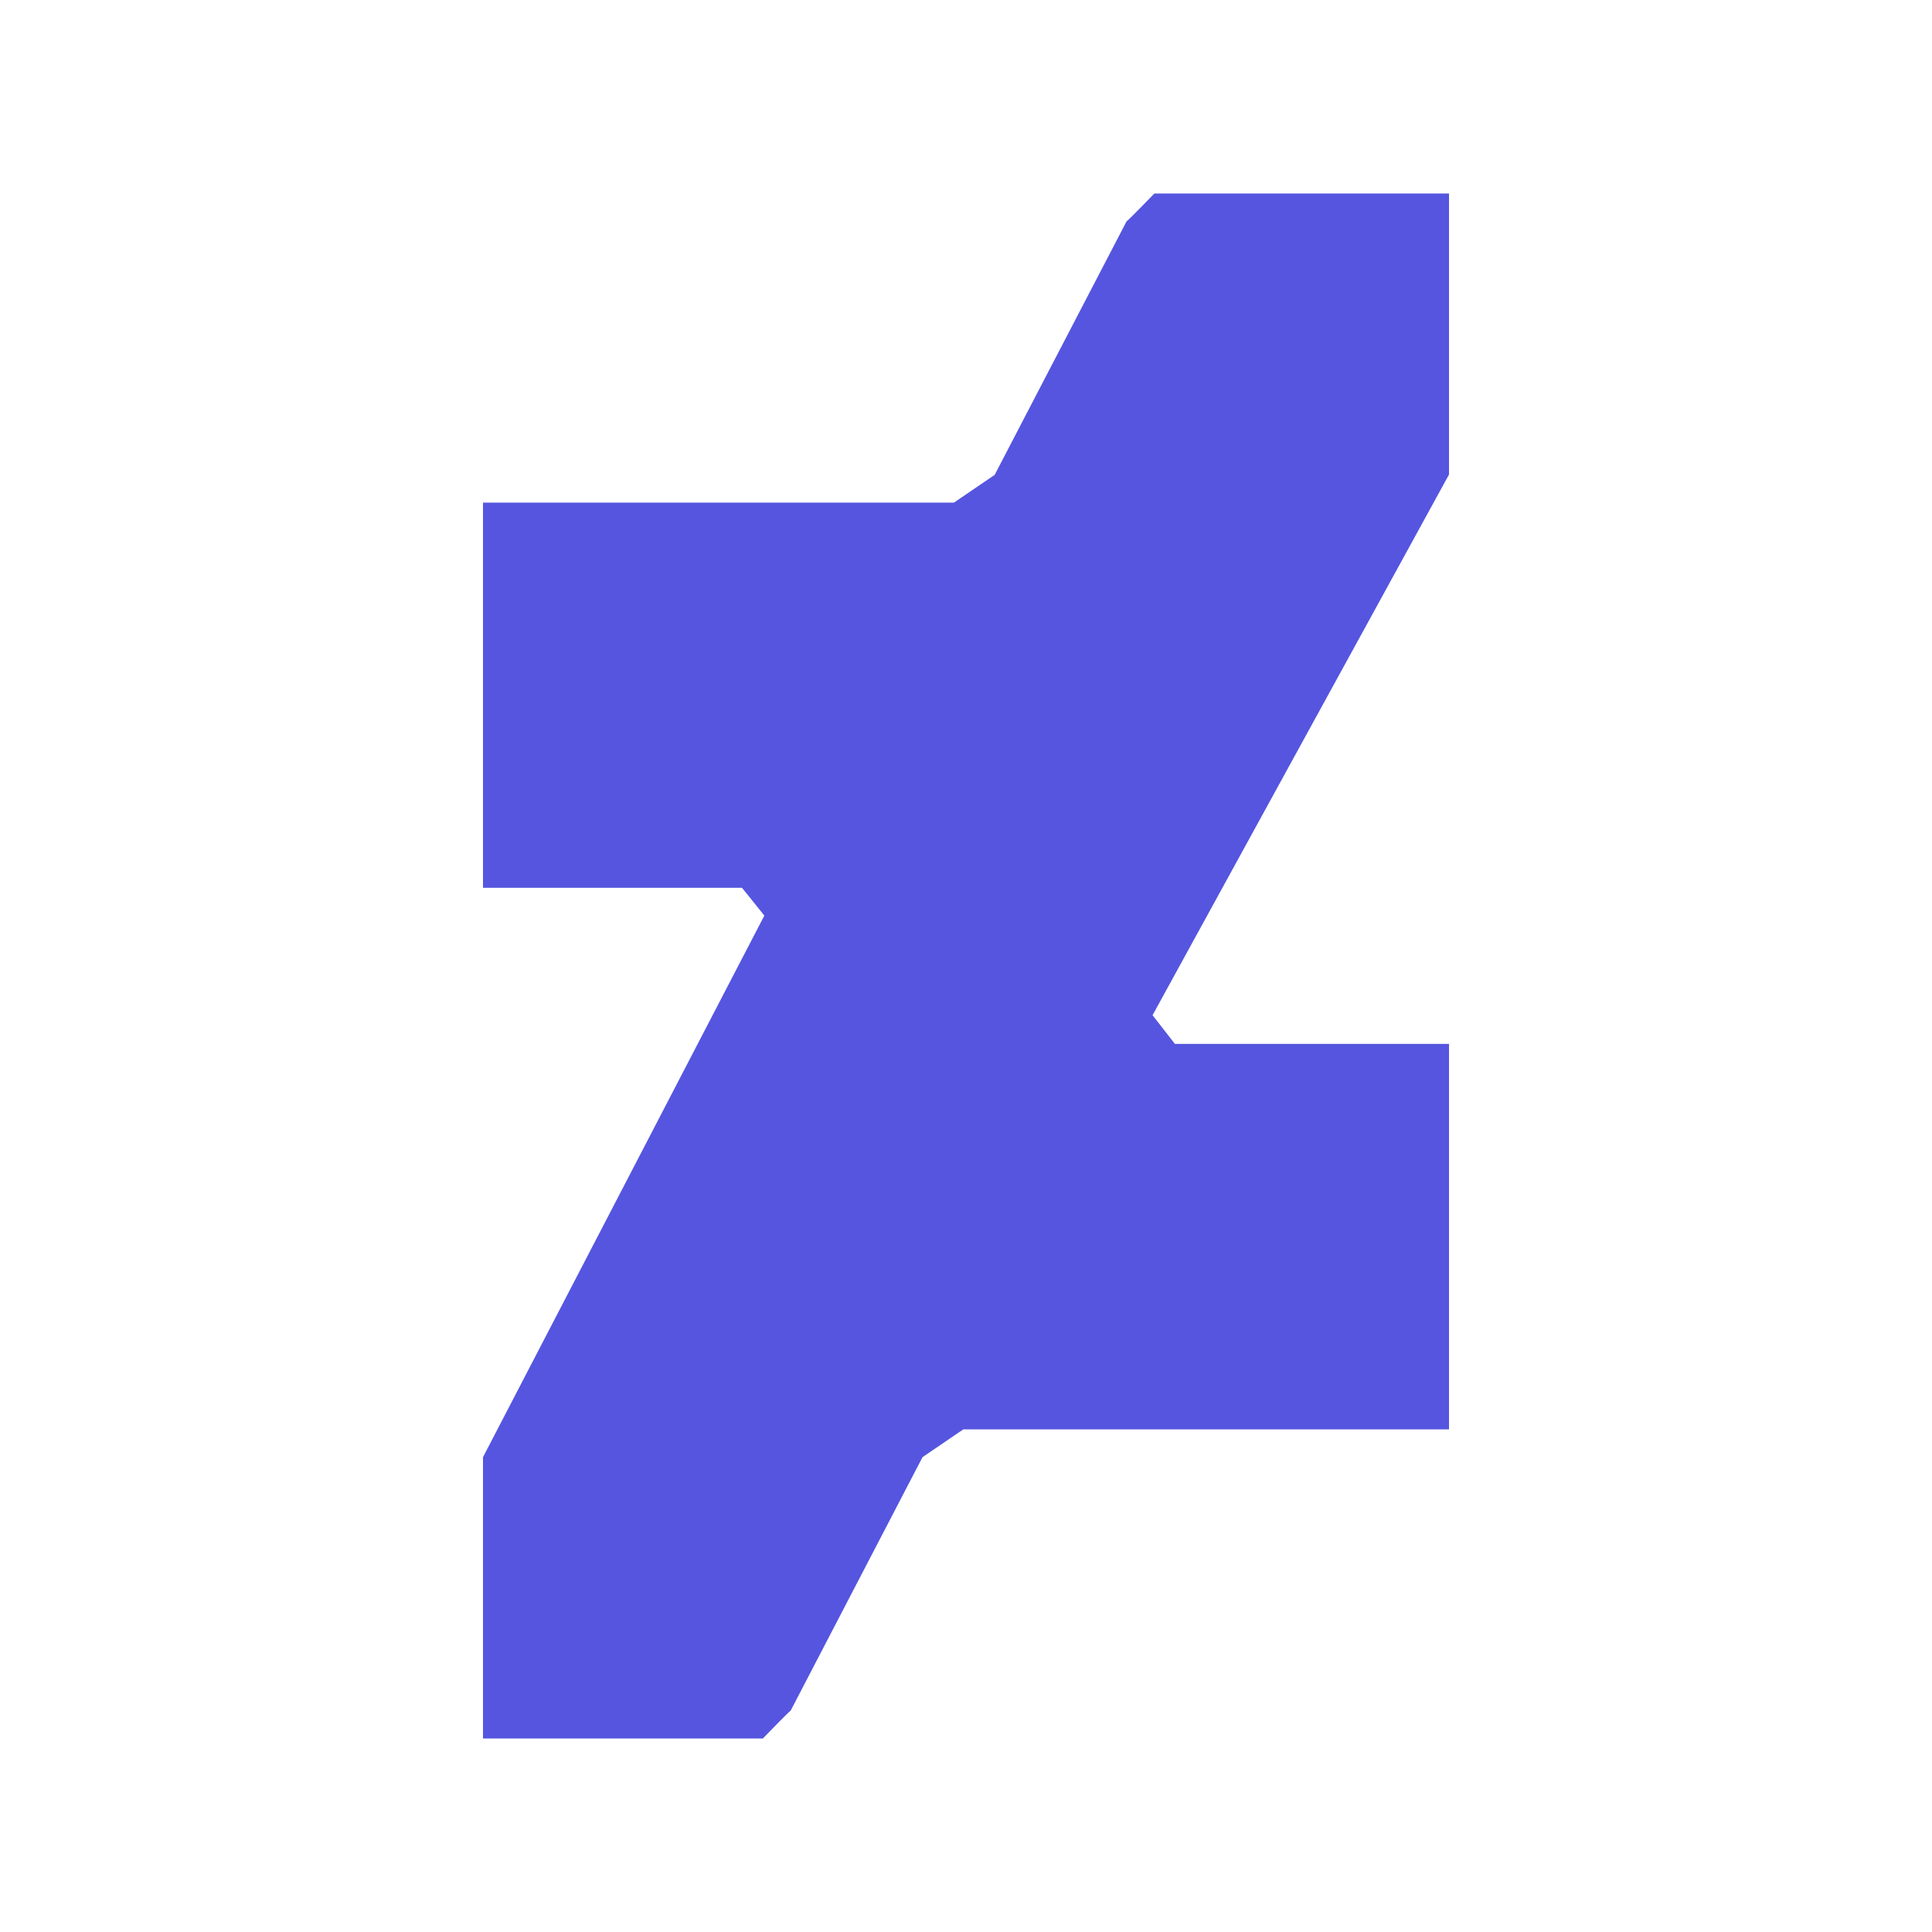
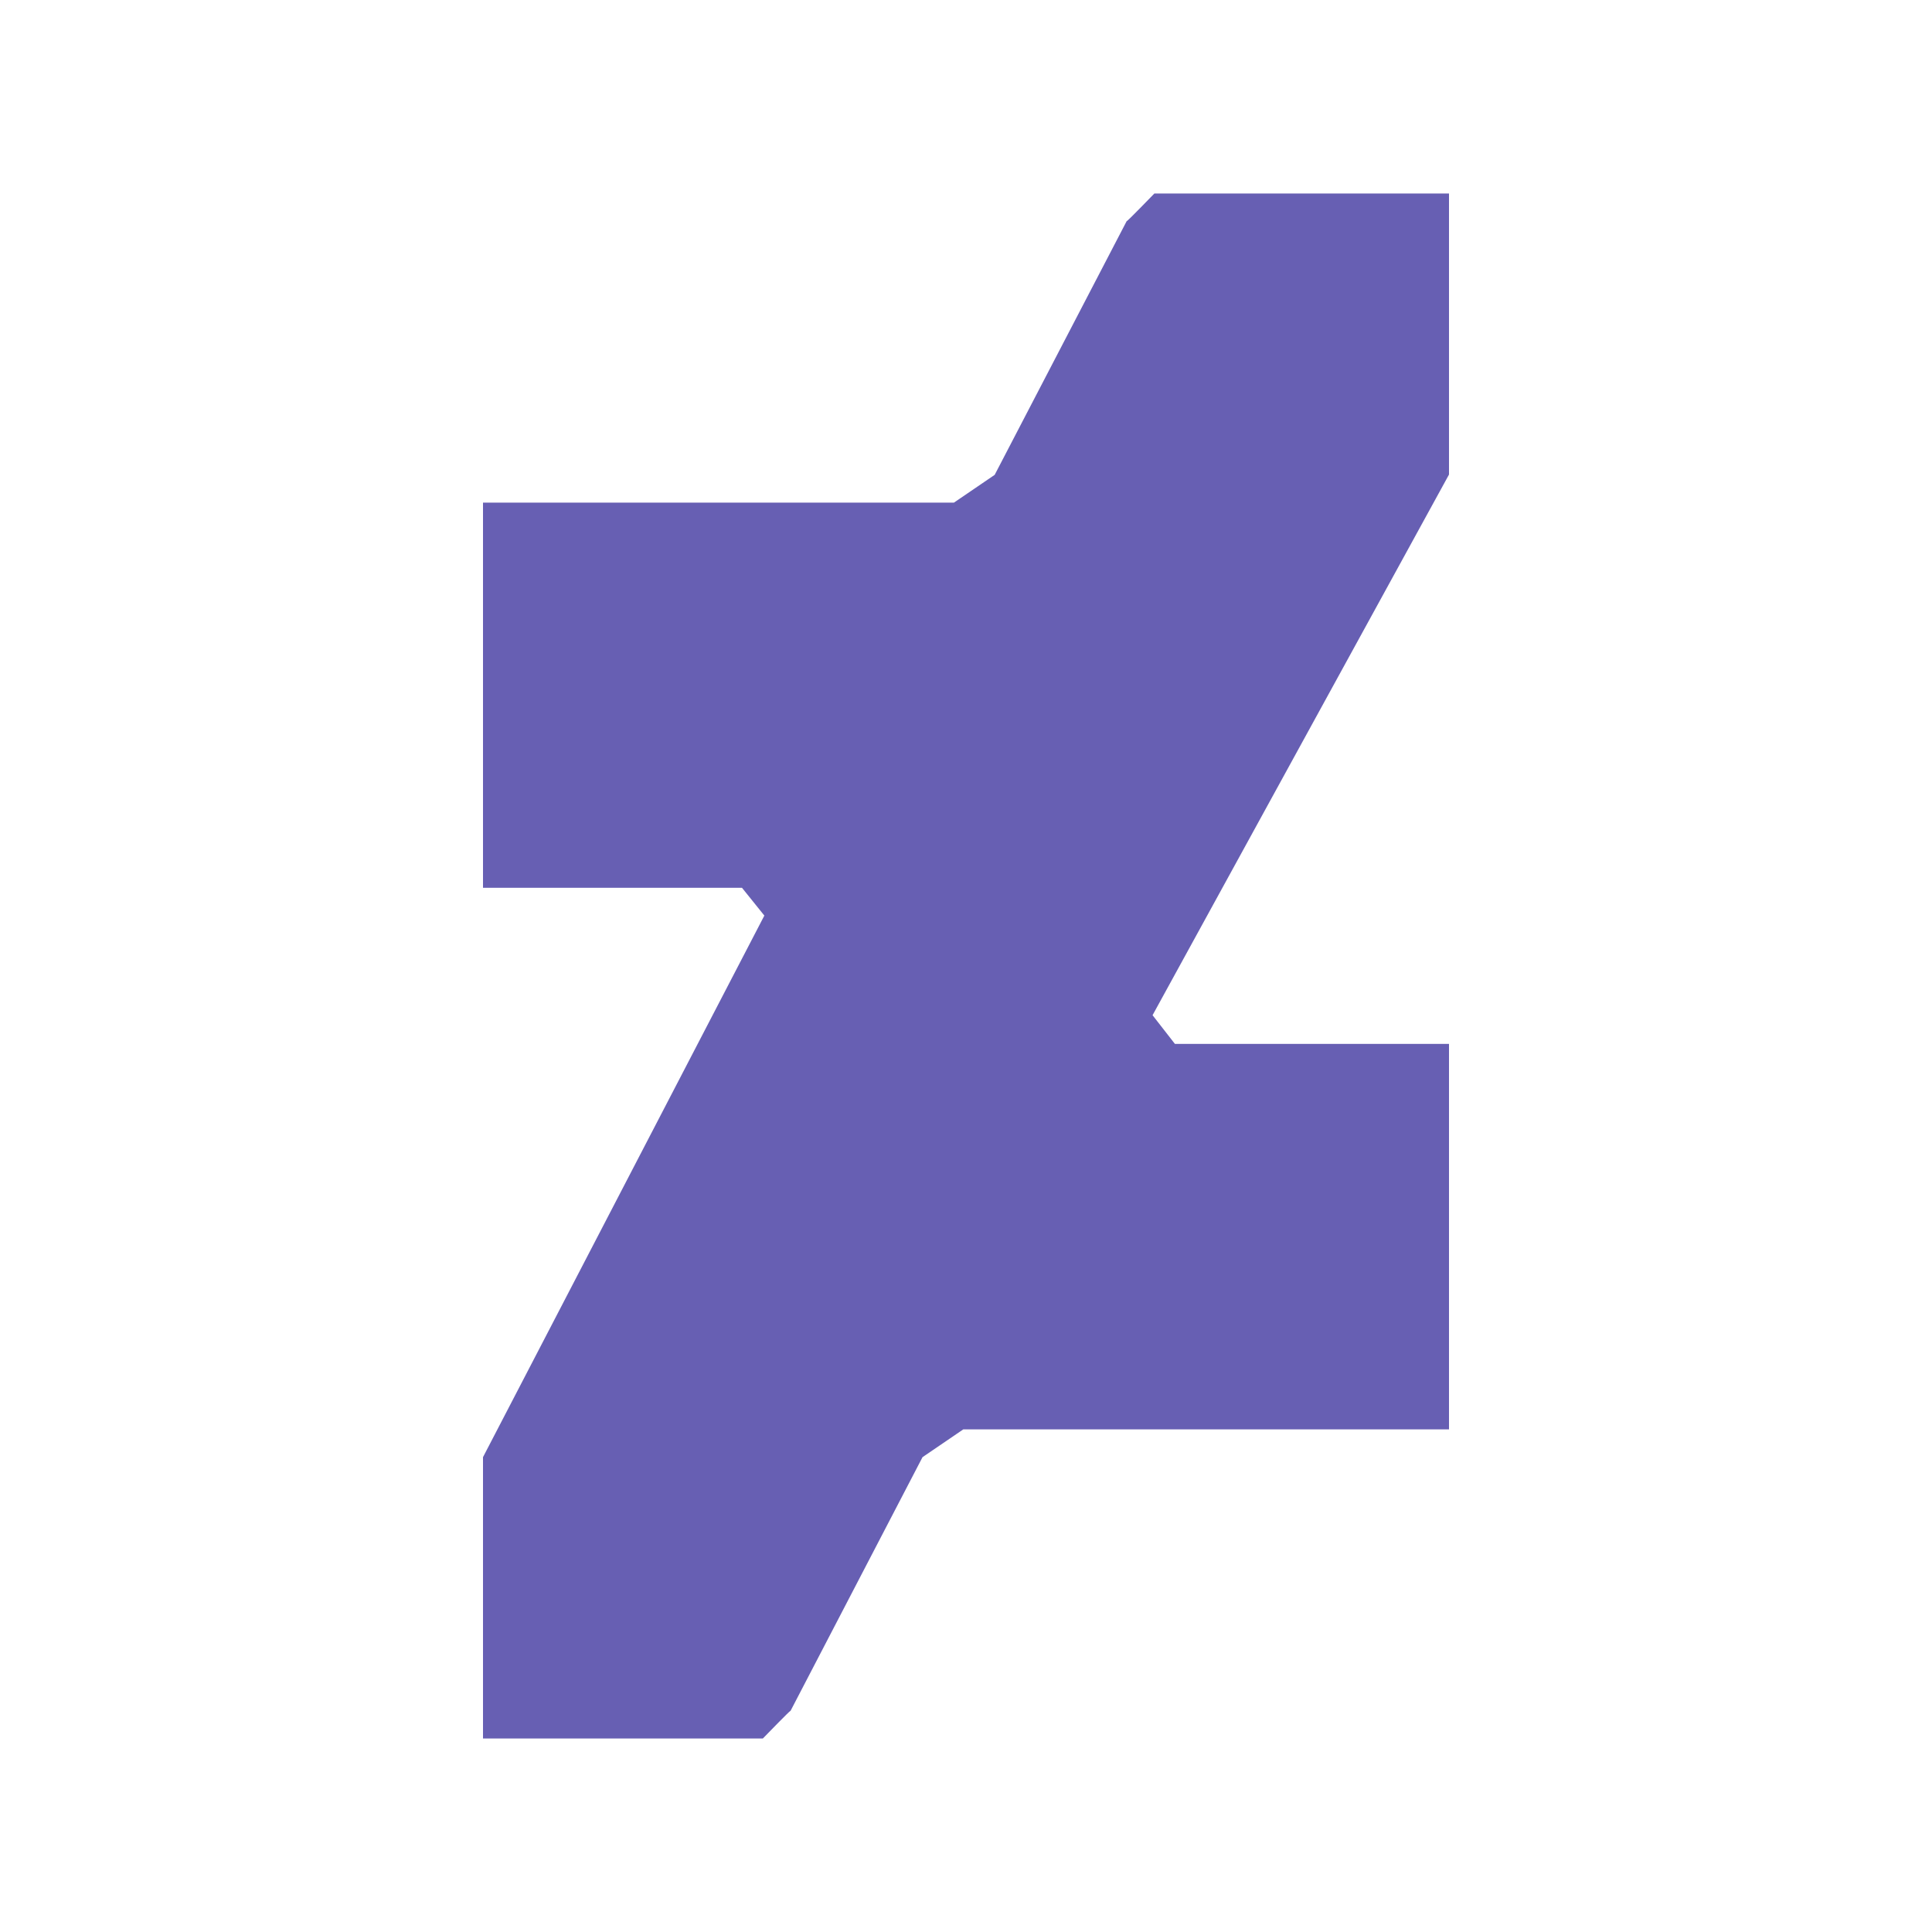
<svg xmlns="http://www.w3.org/2000/svg" viewBox="0 0 640 640">
-   <path d="M480 157.2L381.8 336.3L389.2 345.8L480 345.8L480 473.5L319.1 473.5L305.6 482.7L261.9 566.7C261.6 566.7 253.3 575.3 252.7 575.9L160 575.9L160 482.7L253.2 303.3L245.8 294.1L160 294.1L160 166.5L316 166.5L329.5 157.3L373.2 73.3C373.5 73.3 381.8 64.7 382.4 64.1L480 64.1L480 157.2z" fill="rgb(85, 85, 224)" />
+   <path d="M480 157.2L381.8 336.3L389.2 345.8L480 345.8L480 473.5L319.1 473.5L305.6 482.7L261.9 566.7C261.6 566.7 253.3 575.3 252.7 575.9L160 575.9L160 482.7L253.2 303.3L245.8 294.1L160 294.1L160 166.5L316 166.5L329.5 157.3L373.2 73.3C373.5 73.3 381.8 64.7 382.4 64.1L480 64.1L480 157.2z" fill="#675fb3" />
</svg>
